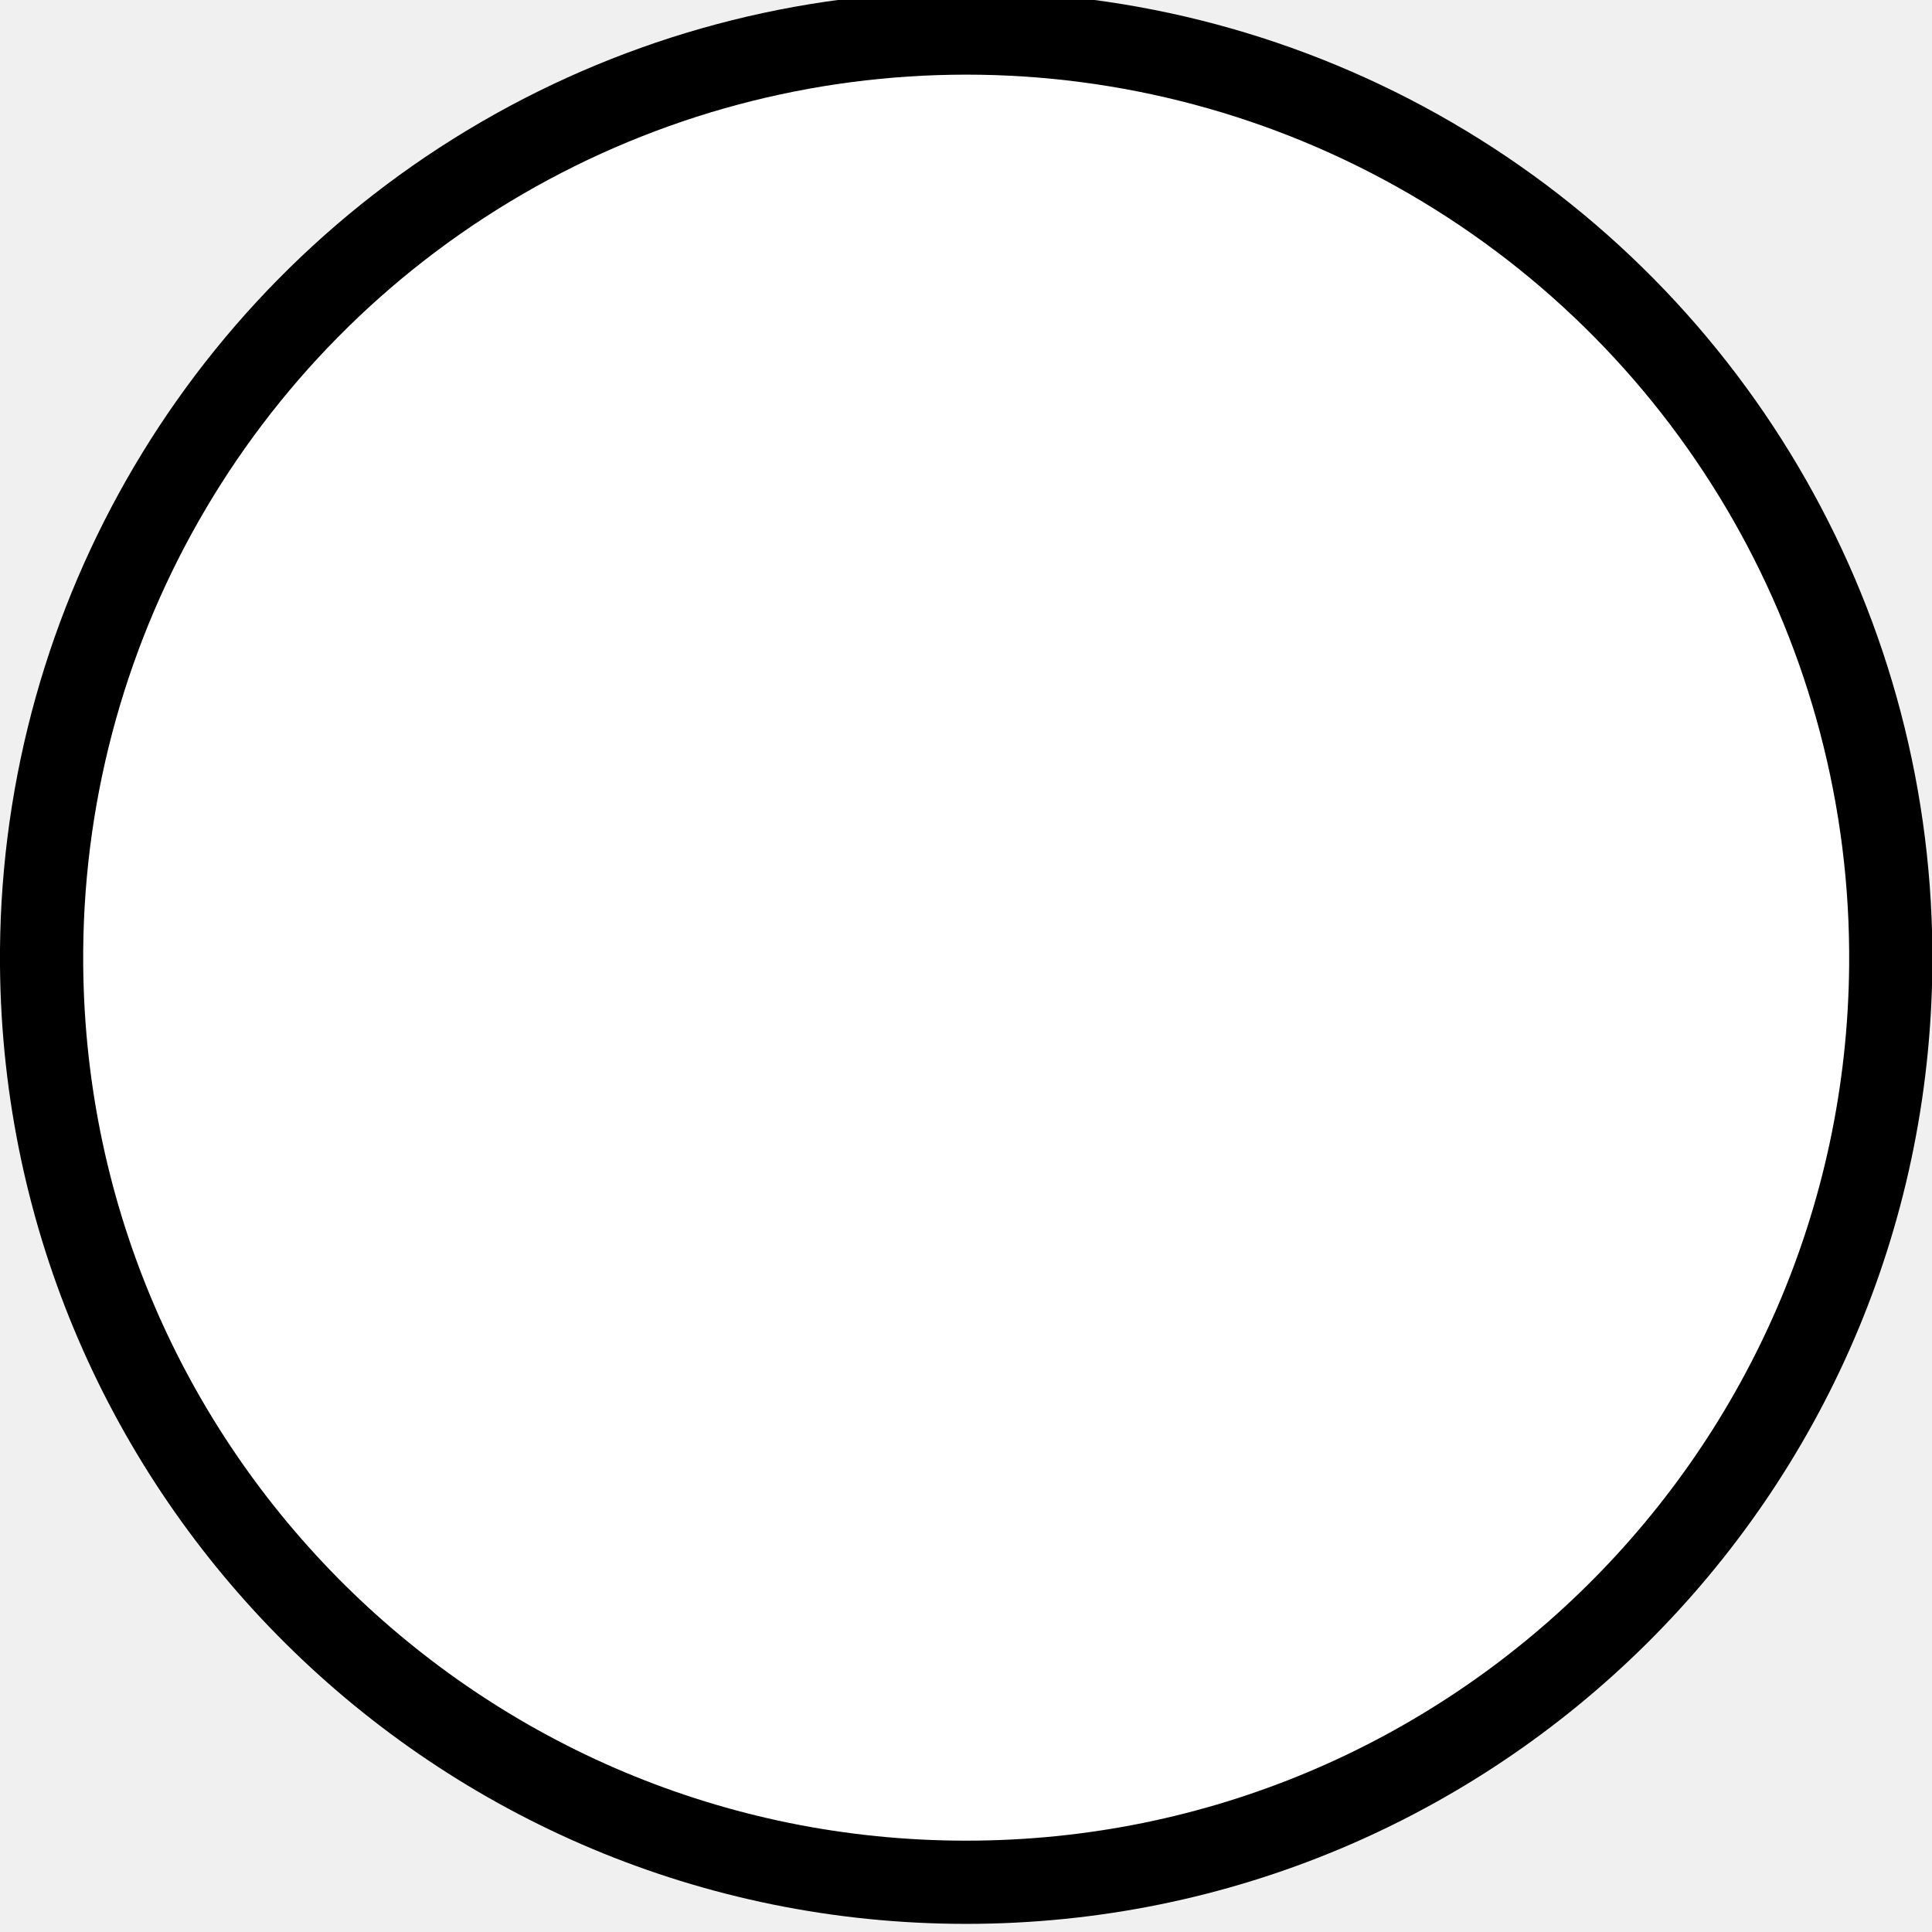
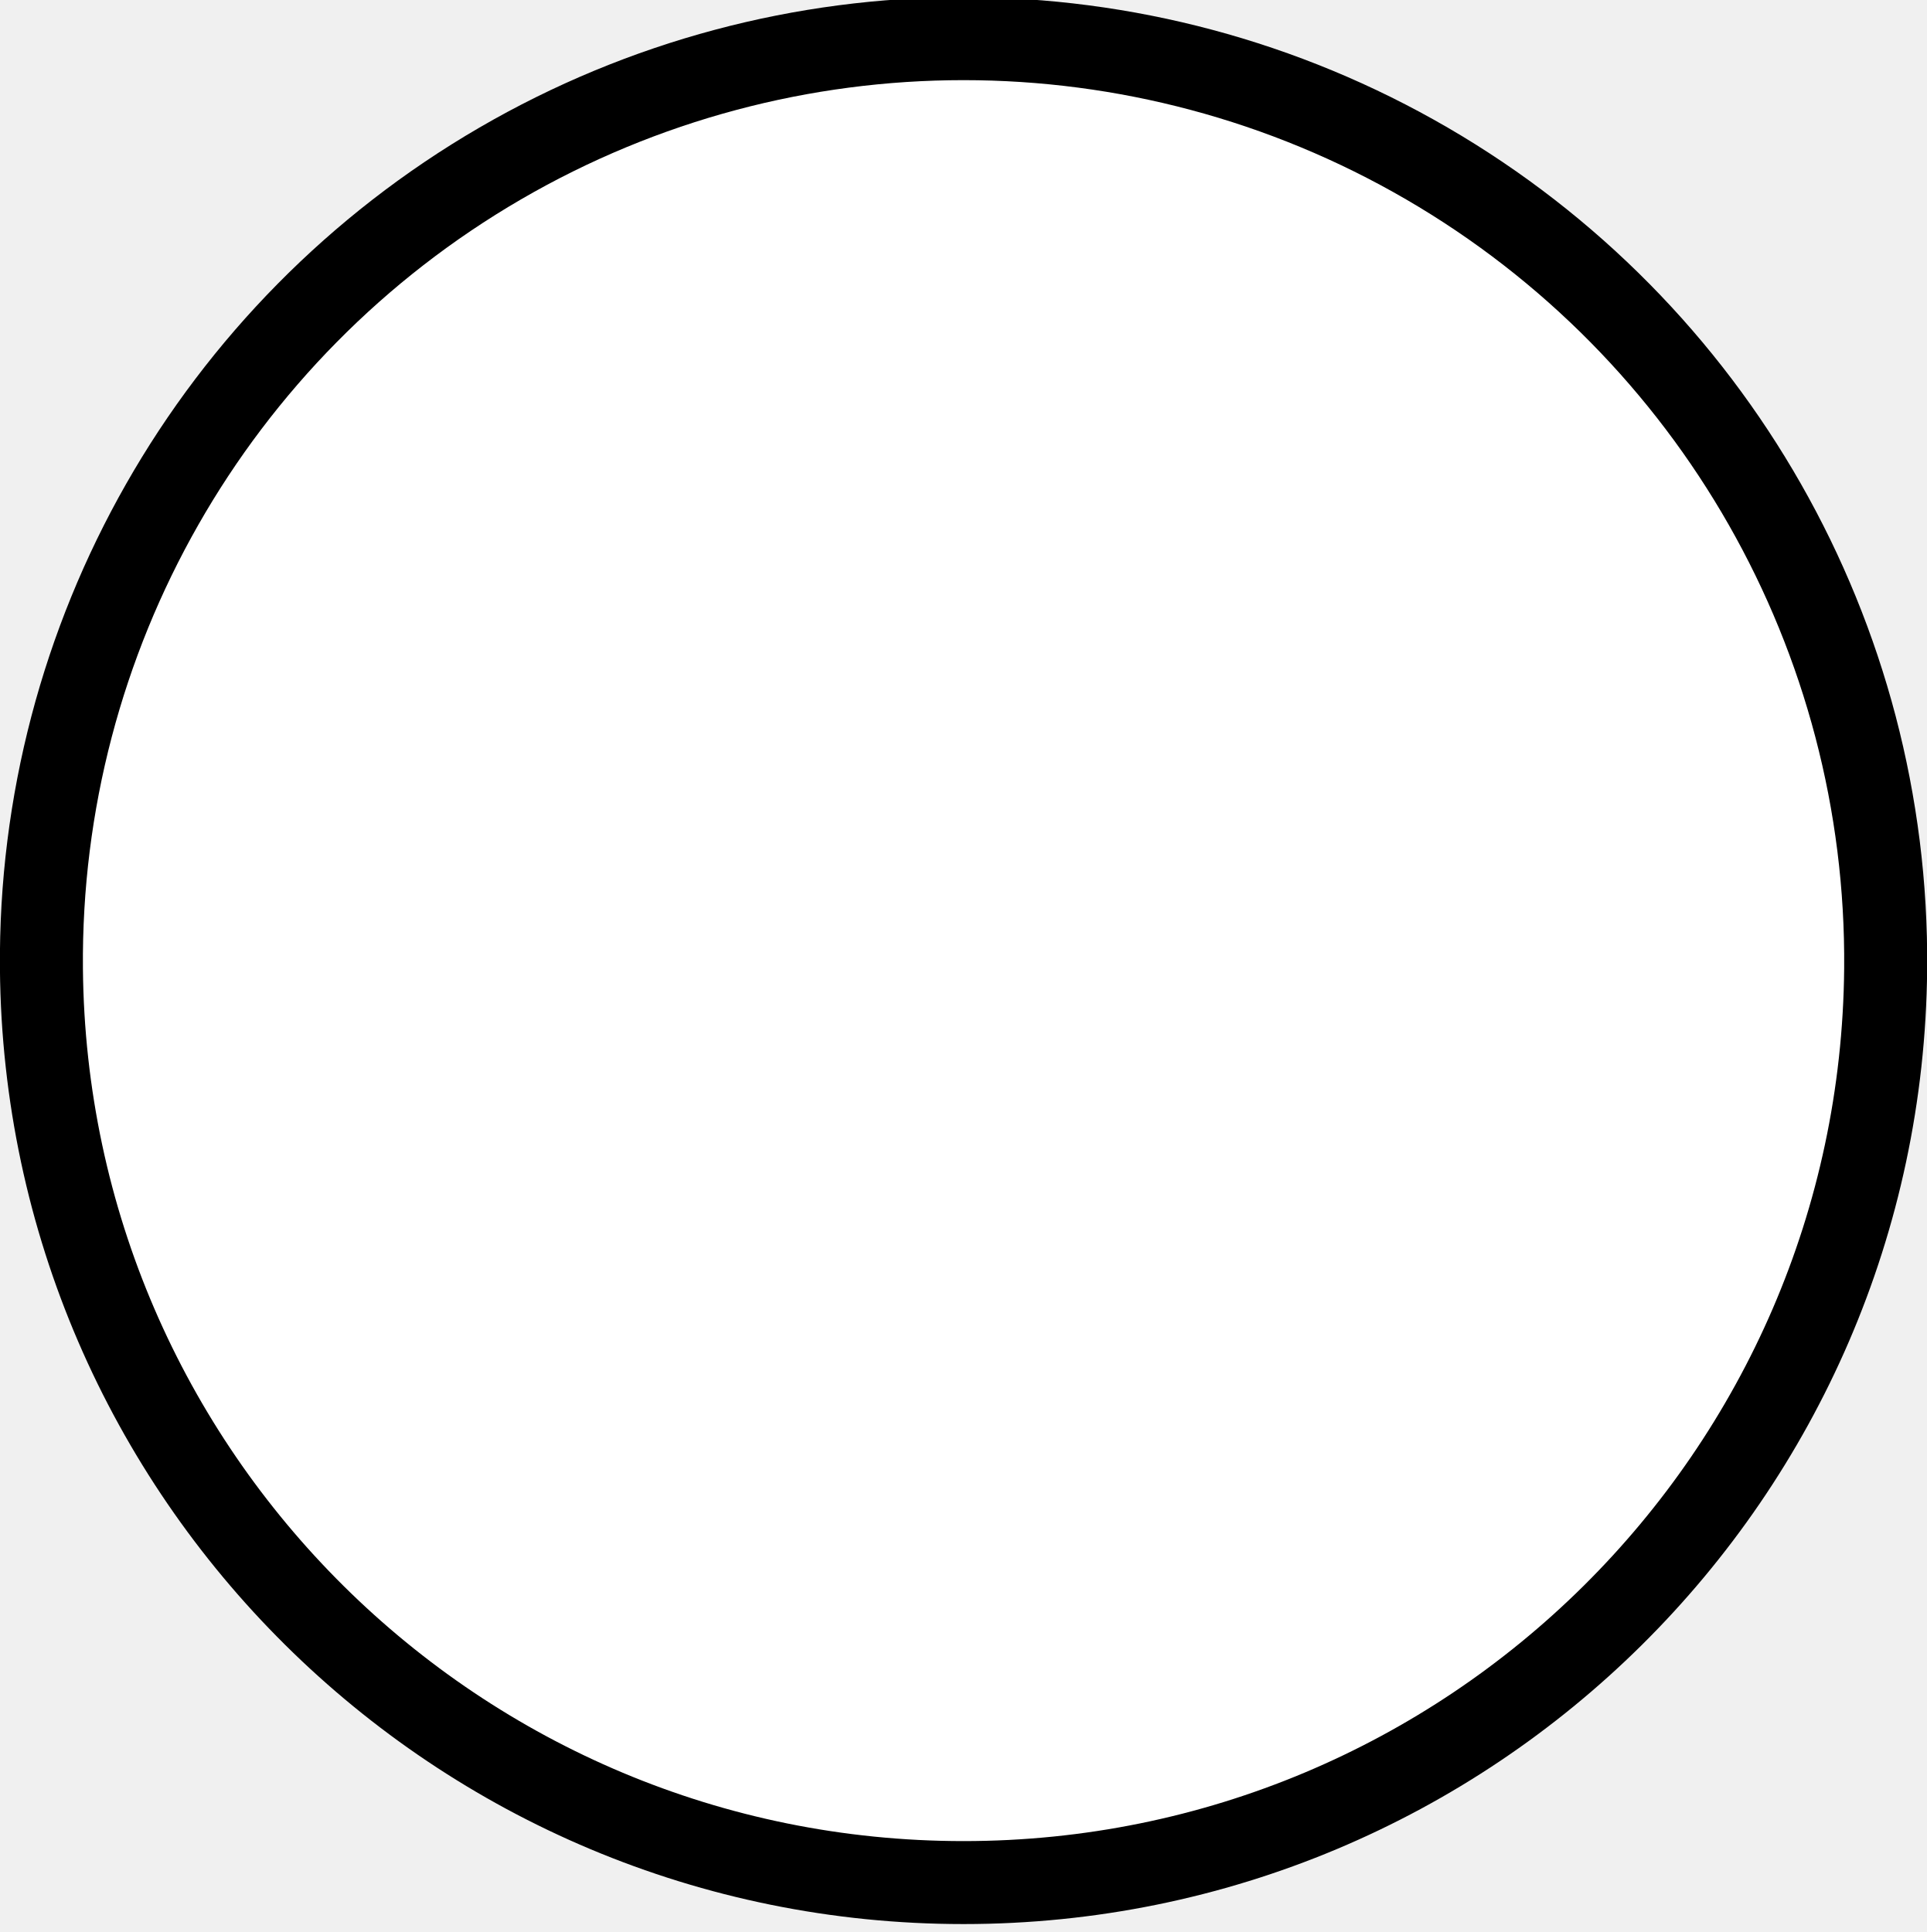
- <svg xmlns="http://www.w3.org/2000/svg" version="1.1" width="26.562" height="26.562" id="svg4102">
+ <svg xmlns="http://www.w3.org/2000/svg" version="1.1" width="29.993" height="30.081" id="svg4102">
  <defs id="defs4104" />
-   <g id="layer1">
+   <g id="layer1" transform="translate(-0.0035019,3.516061)">
    <g id="switch">
-       <g id="icon_switch">
-         <path style="fill:#ffffff;fill-opacity:1;fill-rule:evenodd;stroke:#000000;stroke-width:1.144;stroke-linecap:round;stroke-linejoin:round;stroke-miterlimit:4;stroke-opacity:1;stroke-dasharray:none;stroke-dashoffset:0" id="path4672-9-4-6-4-0-0-0" d="m 25.995,13.279 a 12.712,12.712 0 0 1 -25.423,0 12.712,12.712 0 1 1 25.423,0 z">
+       <g id="icon_switch" transform="matrix(1.129223,0,0,1.129228,0.00255429,-3.427041)">
+         <path style="fill:#ffffff;fill-opacity:1;fill-rule:evenodd;stroke:#000000;stroke-width:1.144;stroke-linecap:round;stroke-linejoin:round;stroke-miterlimit:4;stroke-dasharray:none;stroke-dashoffset:0;stroke-opacity:1" id="path4672-9-4-6-4-0-0-0" d="m 25.995,13.279 a 12.712,12.712 0 0 1 -25.423,0 12.712,12.712 0 1 1 25.423,0 z">
          </path>
      </g>
    </g>
  </g>
</svg>
